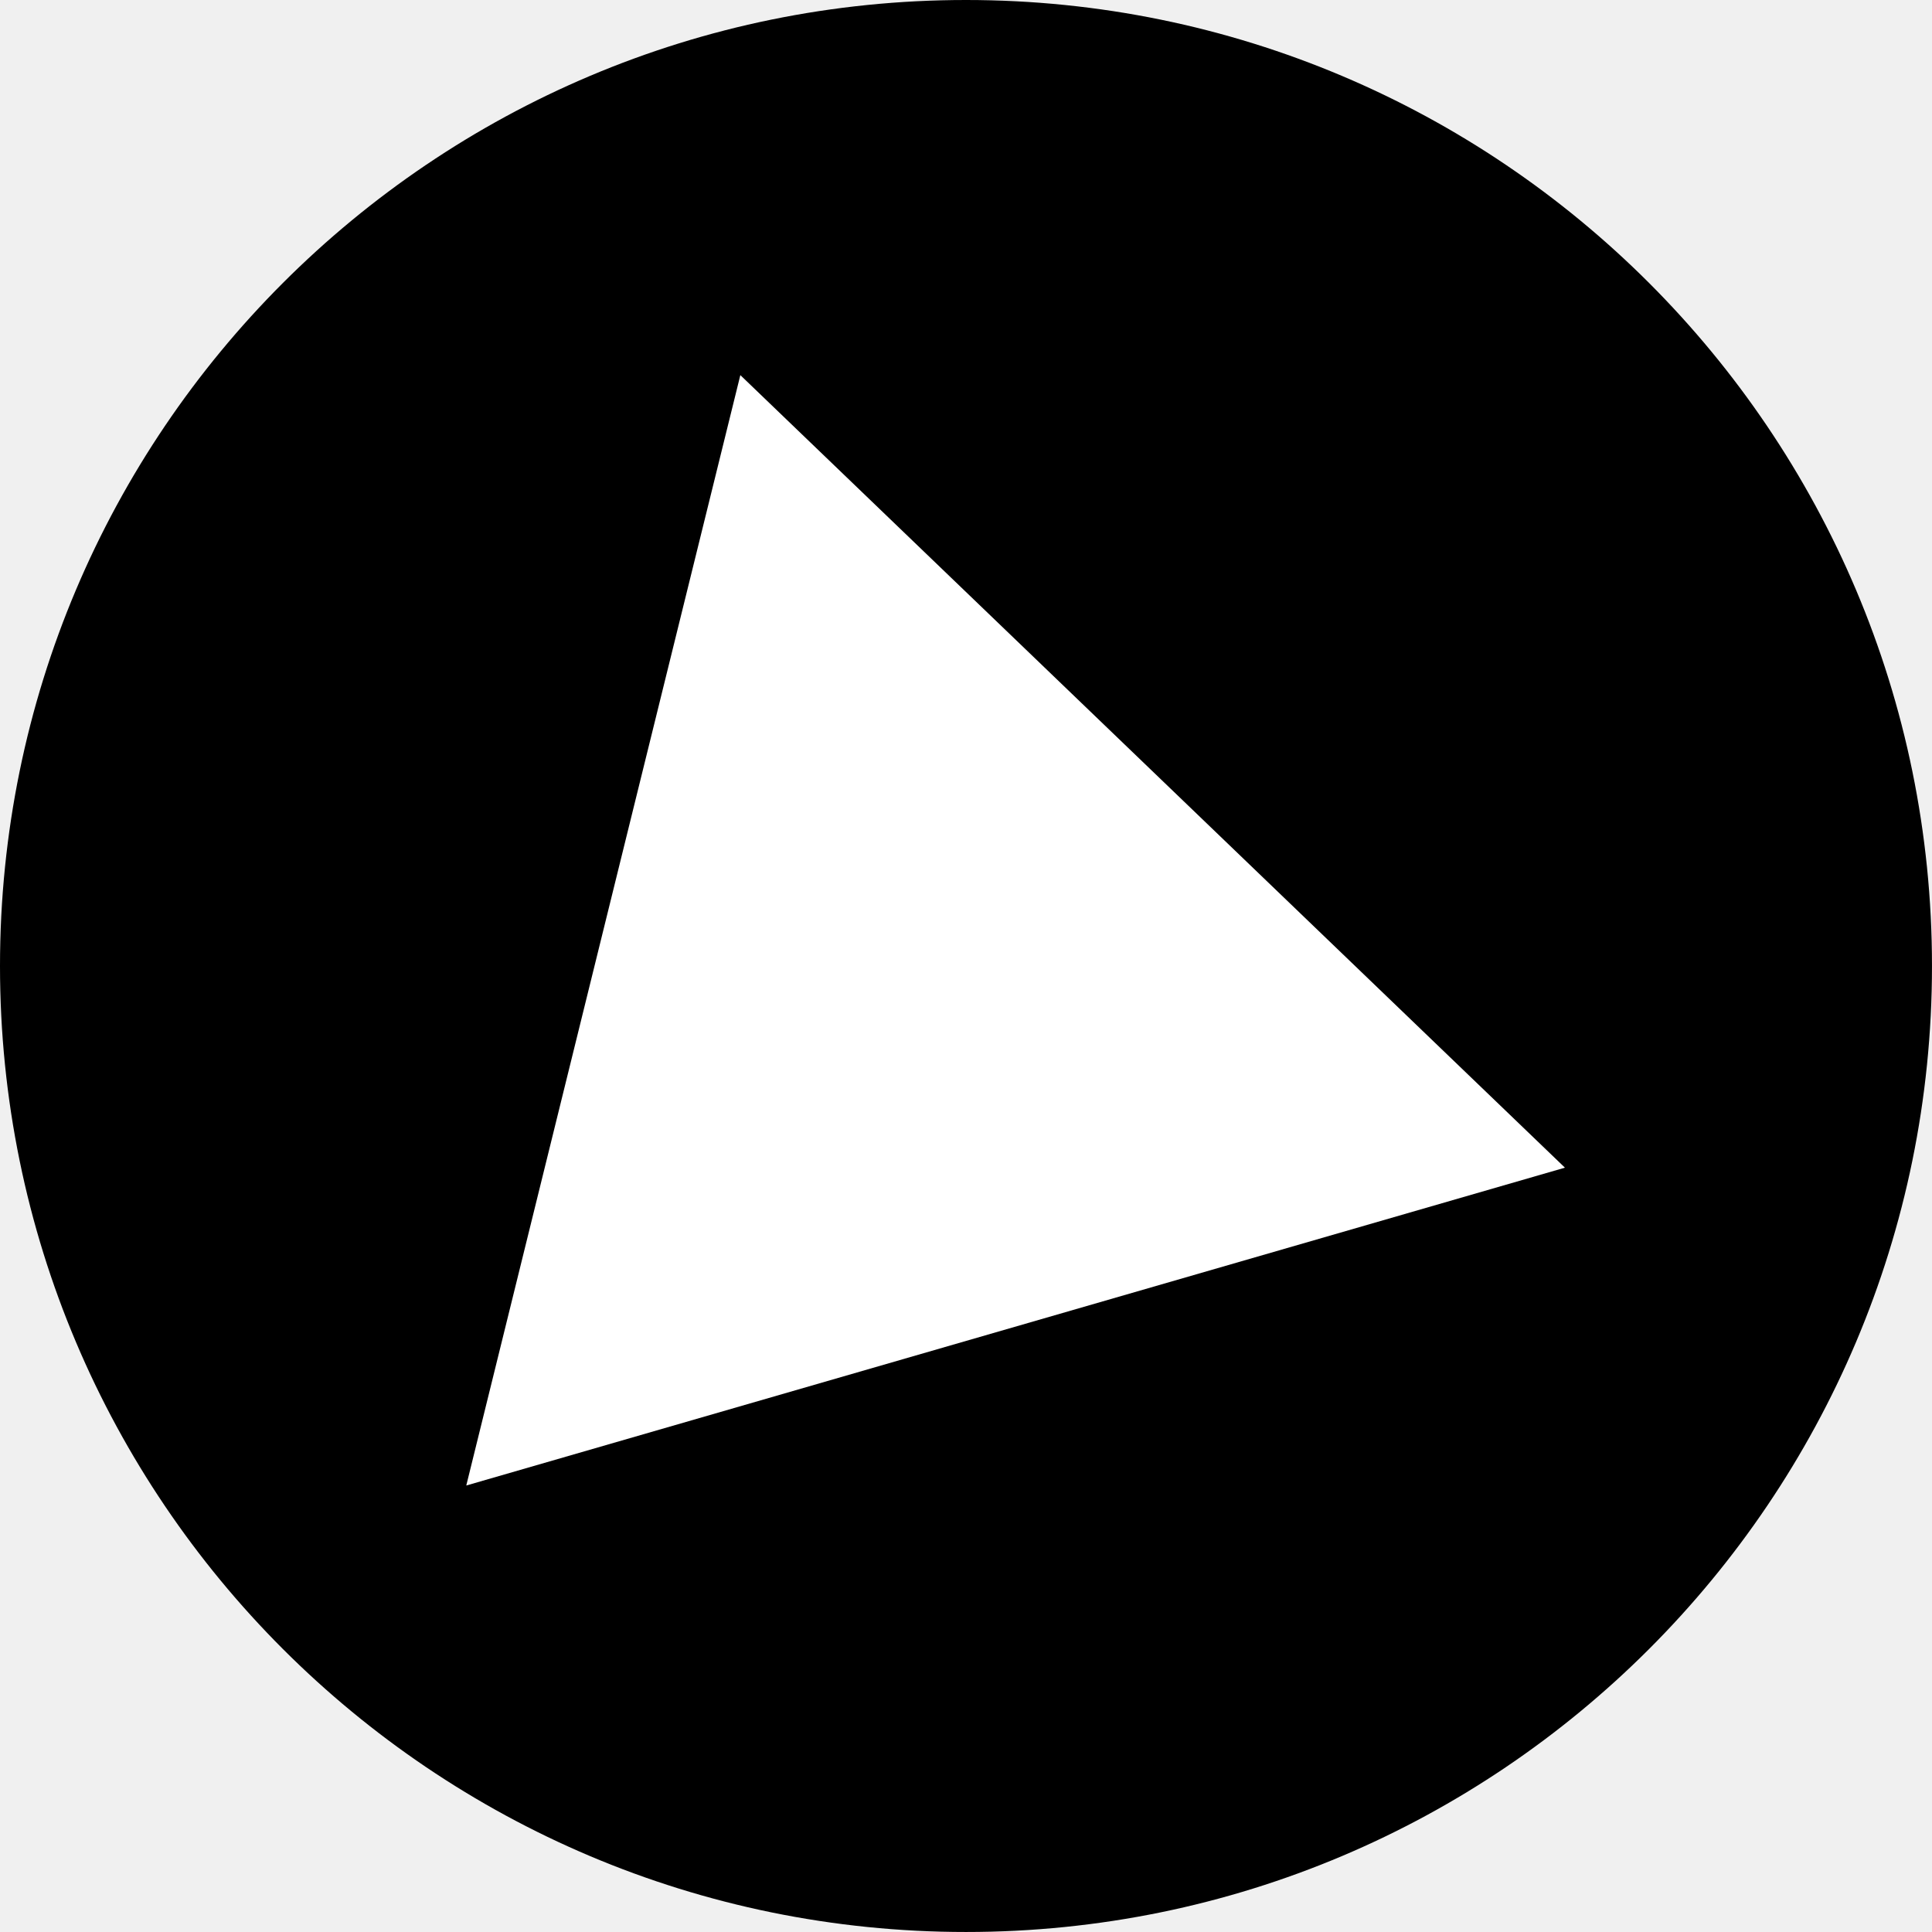
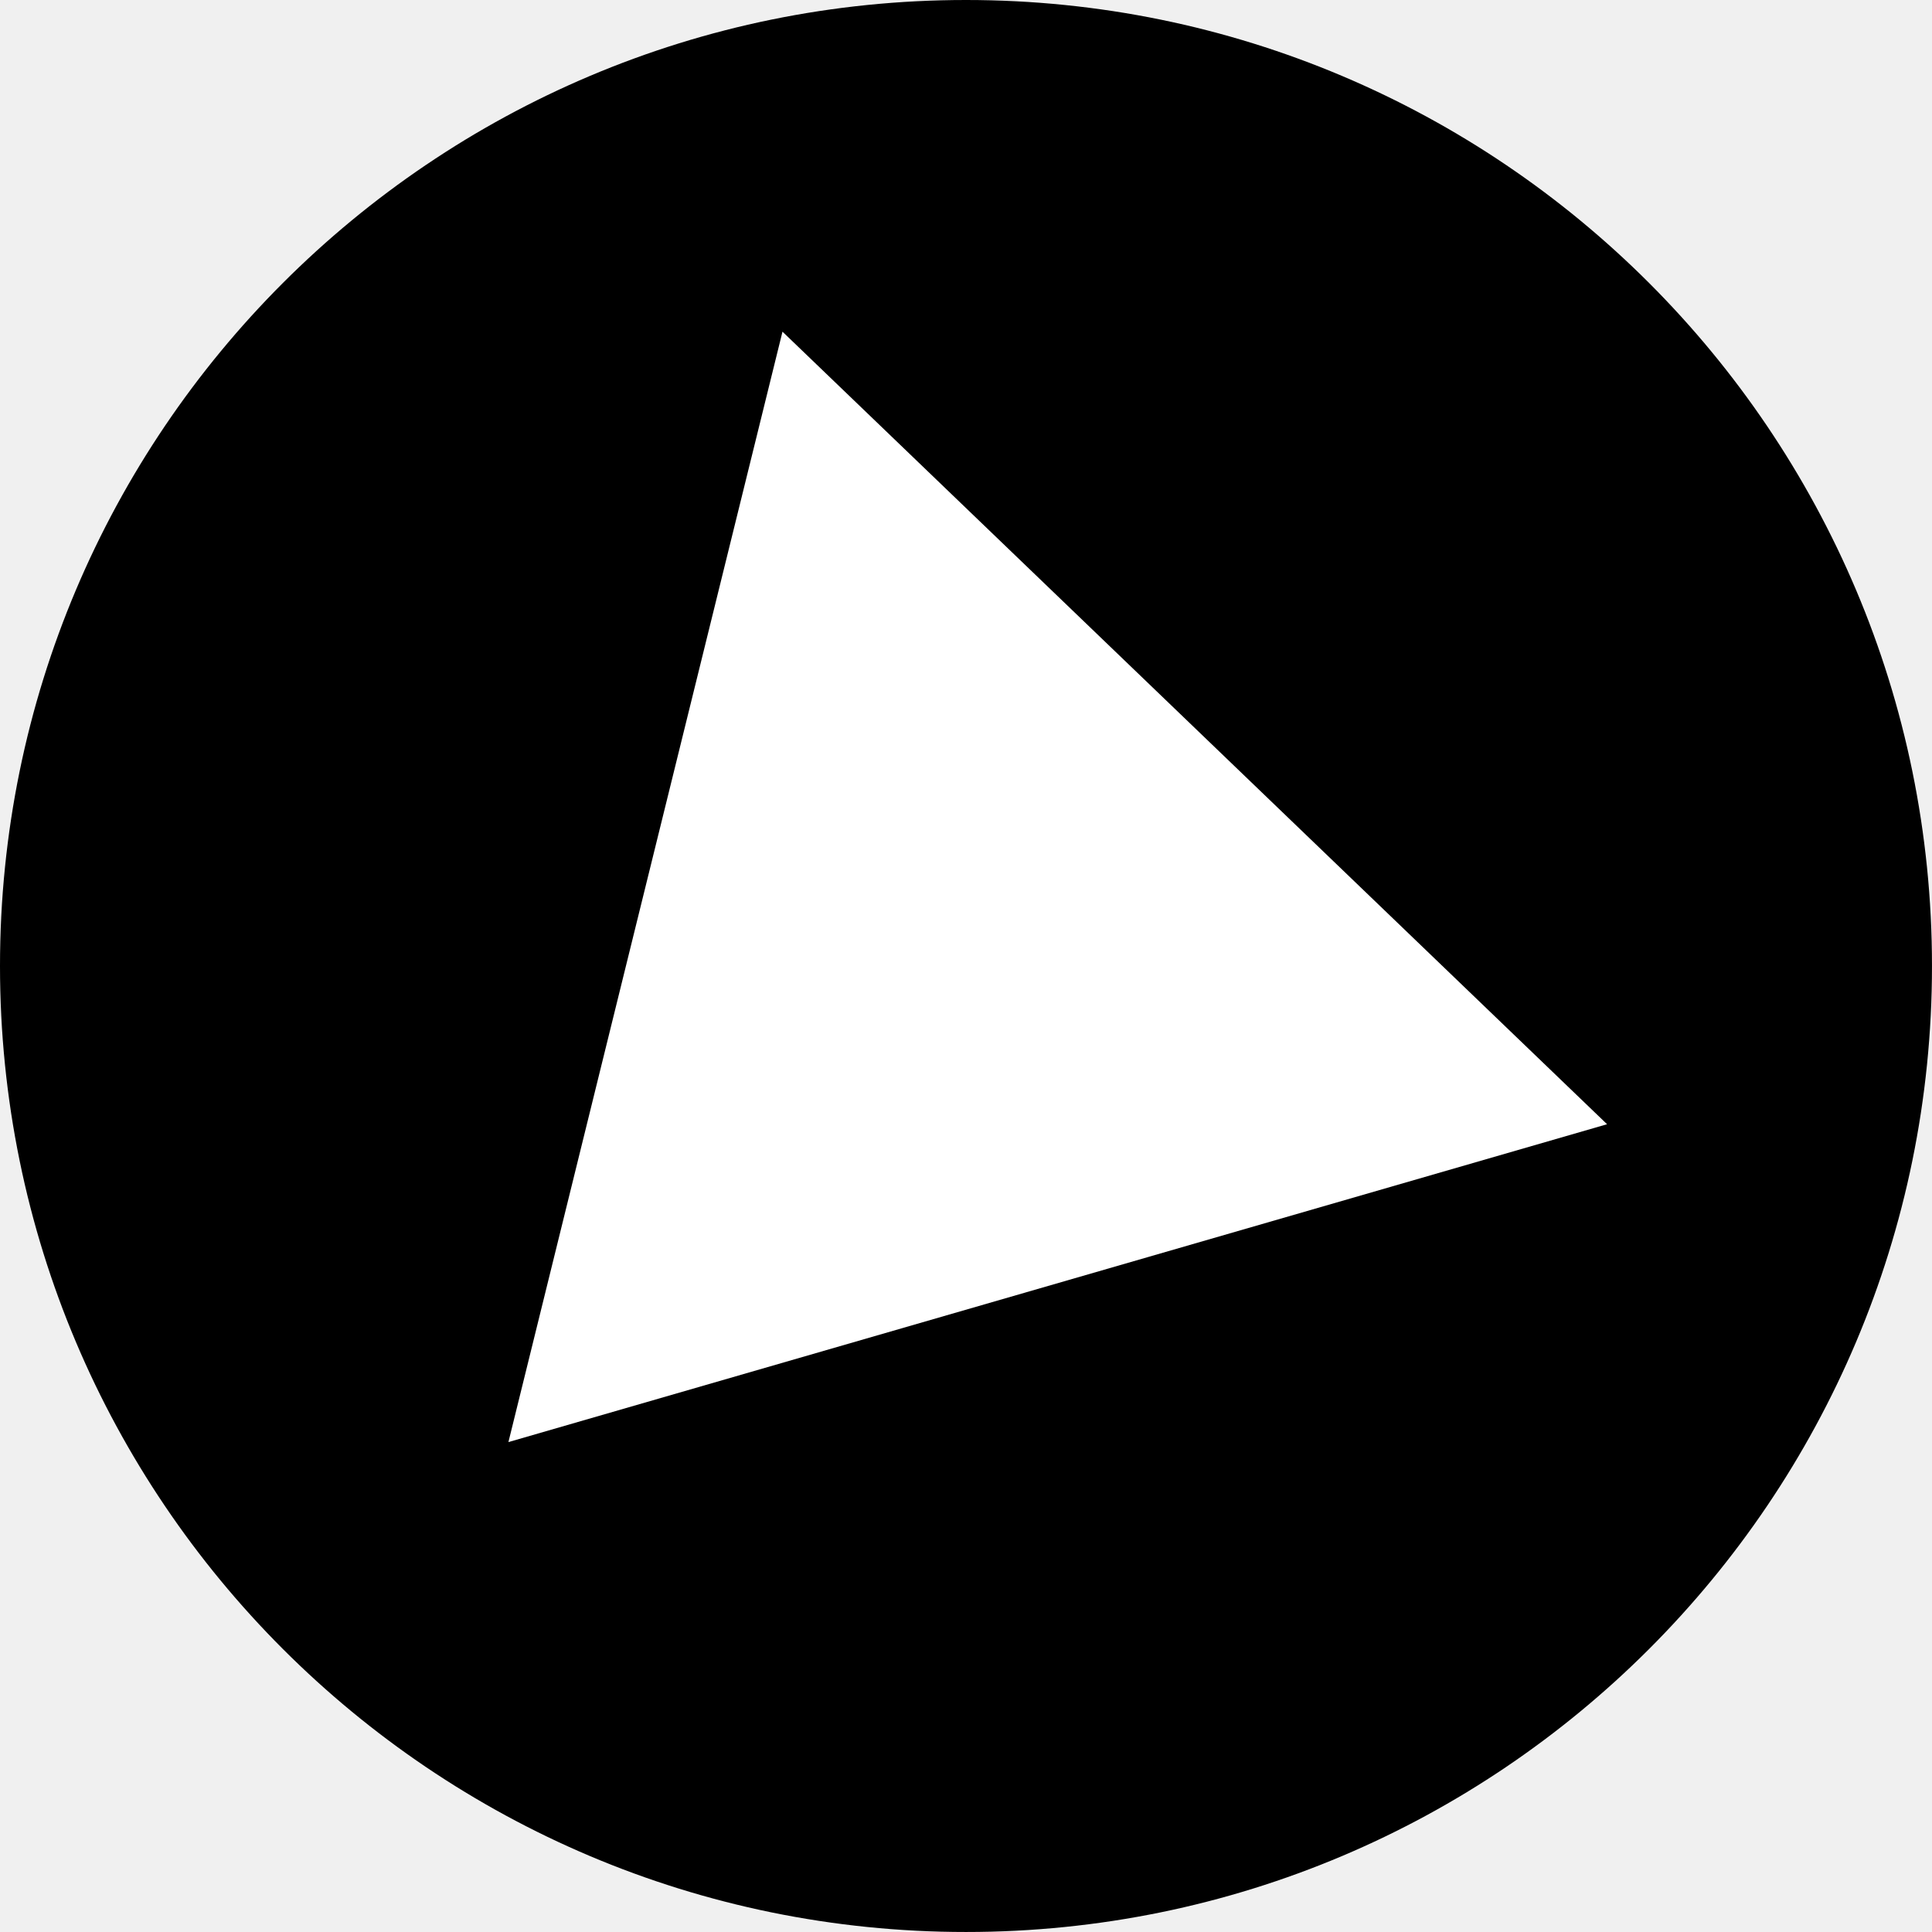
<svg xmlns="http://www.w3.org/2000/svg" id="svg8" version="1.1" viewBox="0 0 135.467 135.467" height="512" width="512">
  <defs id="defs2" />
  <g id="layer1">
    <circle r="67.733" cy="67.733" cx="67.733" id="path905" style="fill:#000000;stroke:none;stroke-width:0.323;opacity:1" />
-     <path style="fill:#ffffff;fill-opacity:1;stroke:none;stroke-width:4.596;stroke-miterlimit:4;stroke-dasharray:none;stroke-opacity:1;opacity:1" id="path1330-115" d="M 109.729,81.874 32.694,104.16 51.911,26.303 Z" />
+     <path style="opacity:1;fill:#ffffff;fill-opacity:1;stroke:none;stroke-width:4.596;stroke-miterlimit:4;stroke-dasharray:none;stroke-opacity:1" id="path1330-115" d="M 112.684,78.828 35.649,101.115 54.866,23.257 Z" />
  </g>
</svg>
